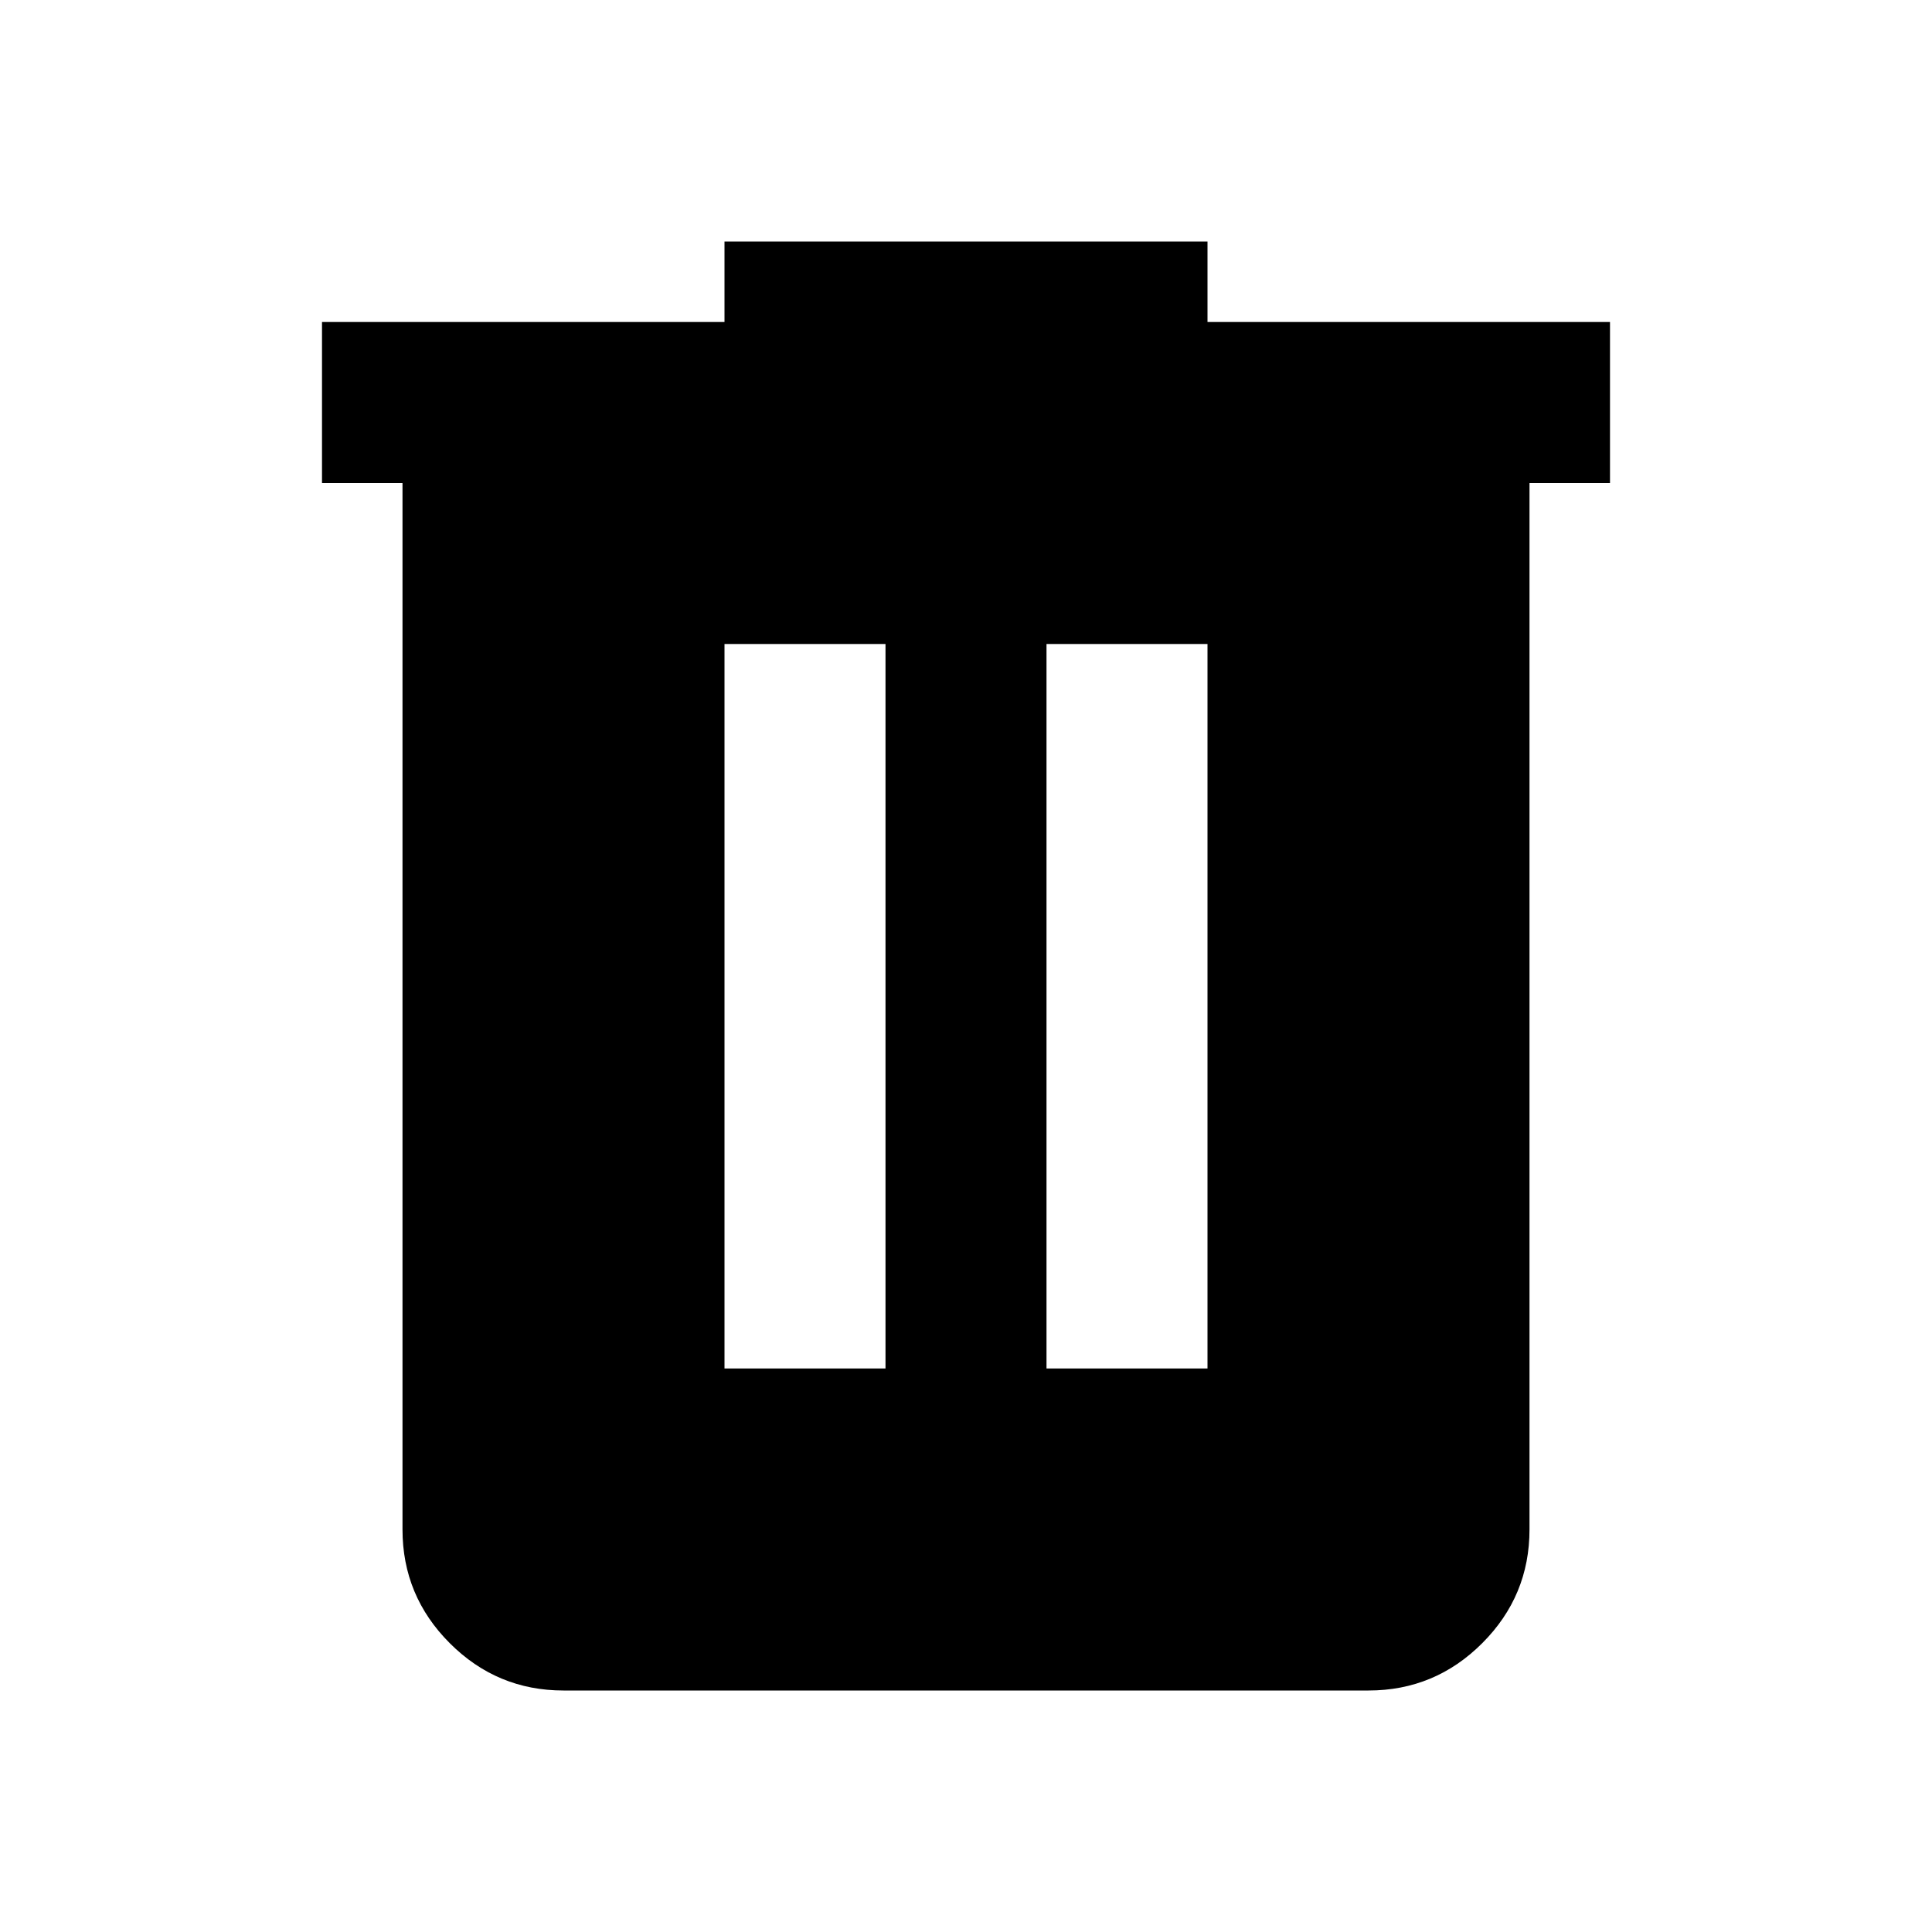
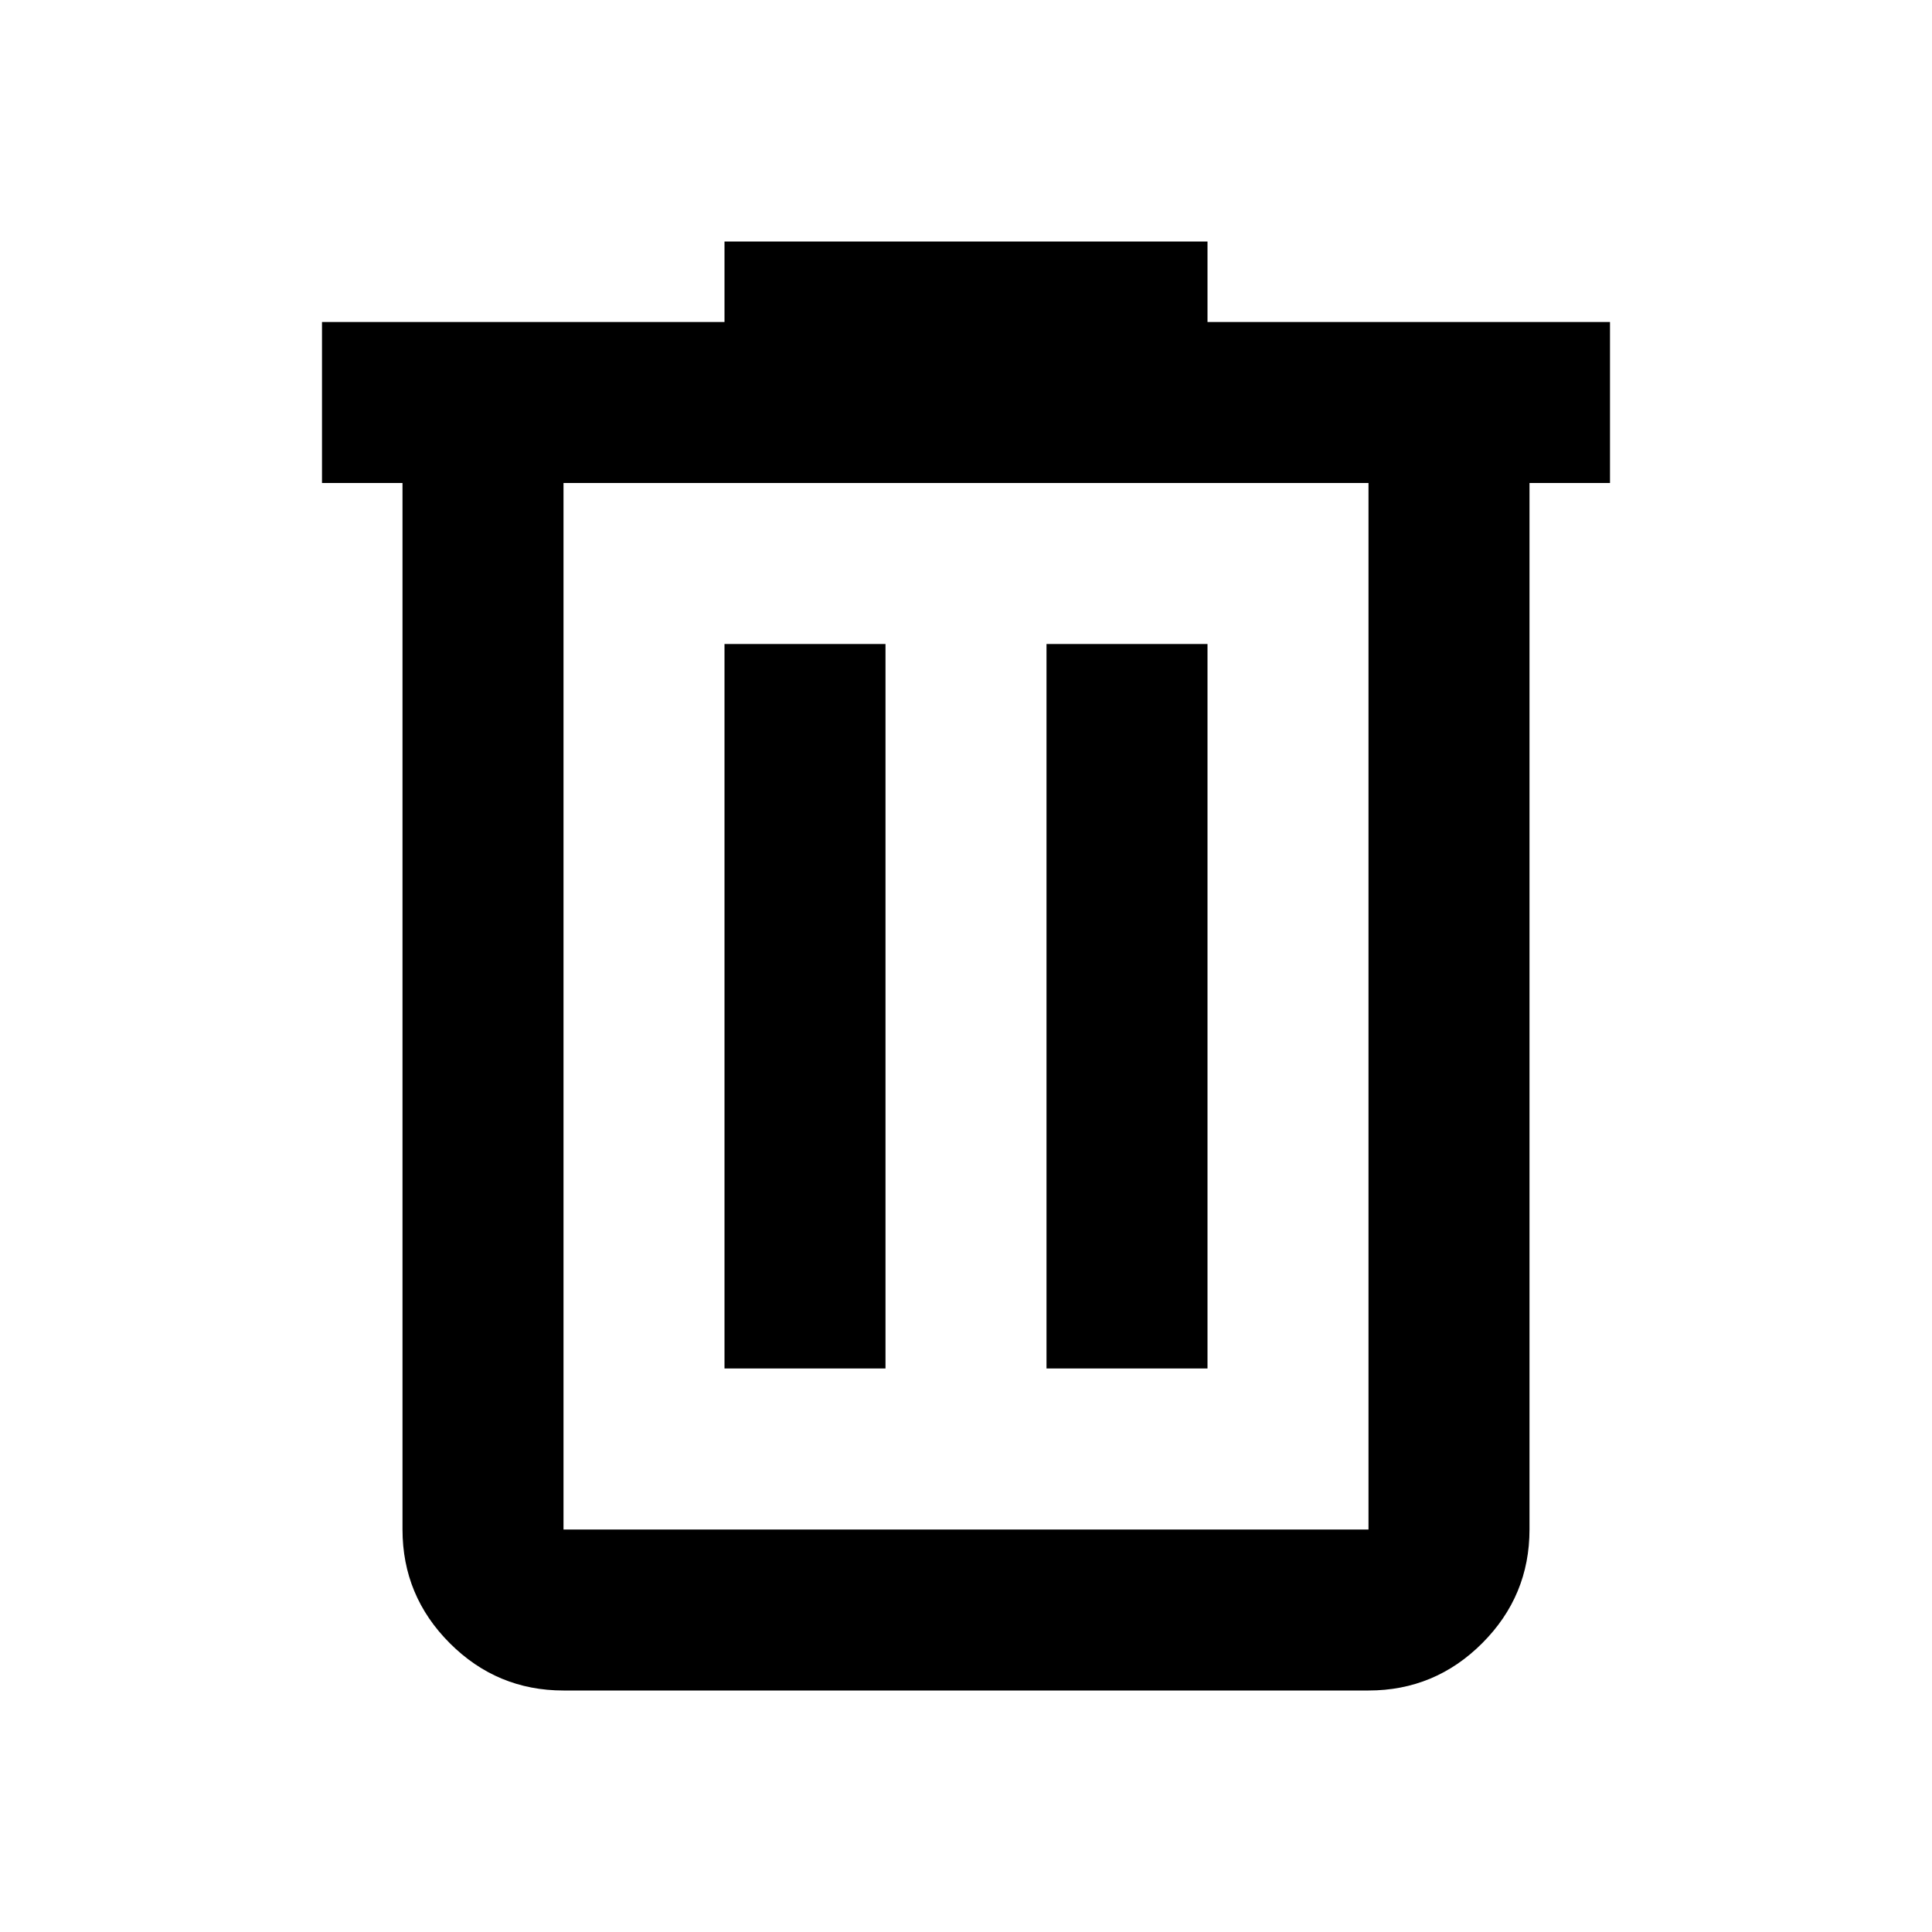
<svg xmlns="http://www.w3.org/2000/svg" height="24" viewBox="0 -960 960 960" width="24">
-   <path d="M280-120q-33 0-56.5-23.5T200-200v-520h-40v-80h200v-40h240v40h200v80h-40v520q0 33-23.5 56.5T680-120H280Zm80-160h80v-360h-80v360Zm160 0h80v-360h-80v360Z" />
+   <path d="M280-120q-33 0-56.5-23.5T200-200v-520h-40v-80h200v-40h240v40h200v80h-40v520q0 33-23.5 56.5T680-120H280Zm400-600H280v520h400v-520ZM360-280h80v-360h-80v360Zm160 0h80v-360h-80v360ZM280-720v520-520Z" />
</svg>
